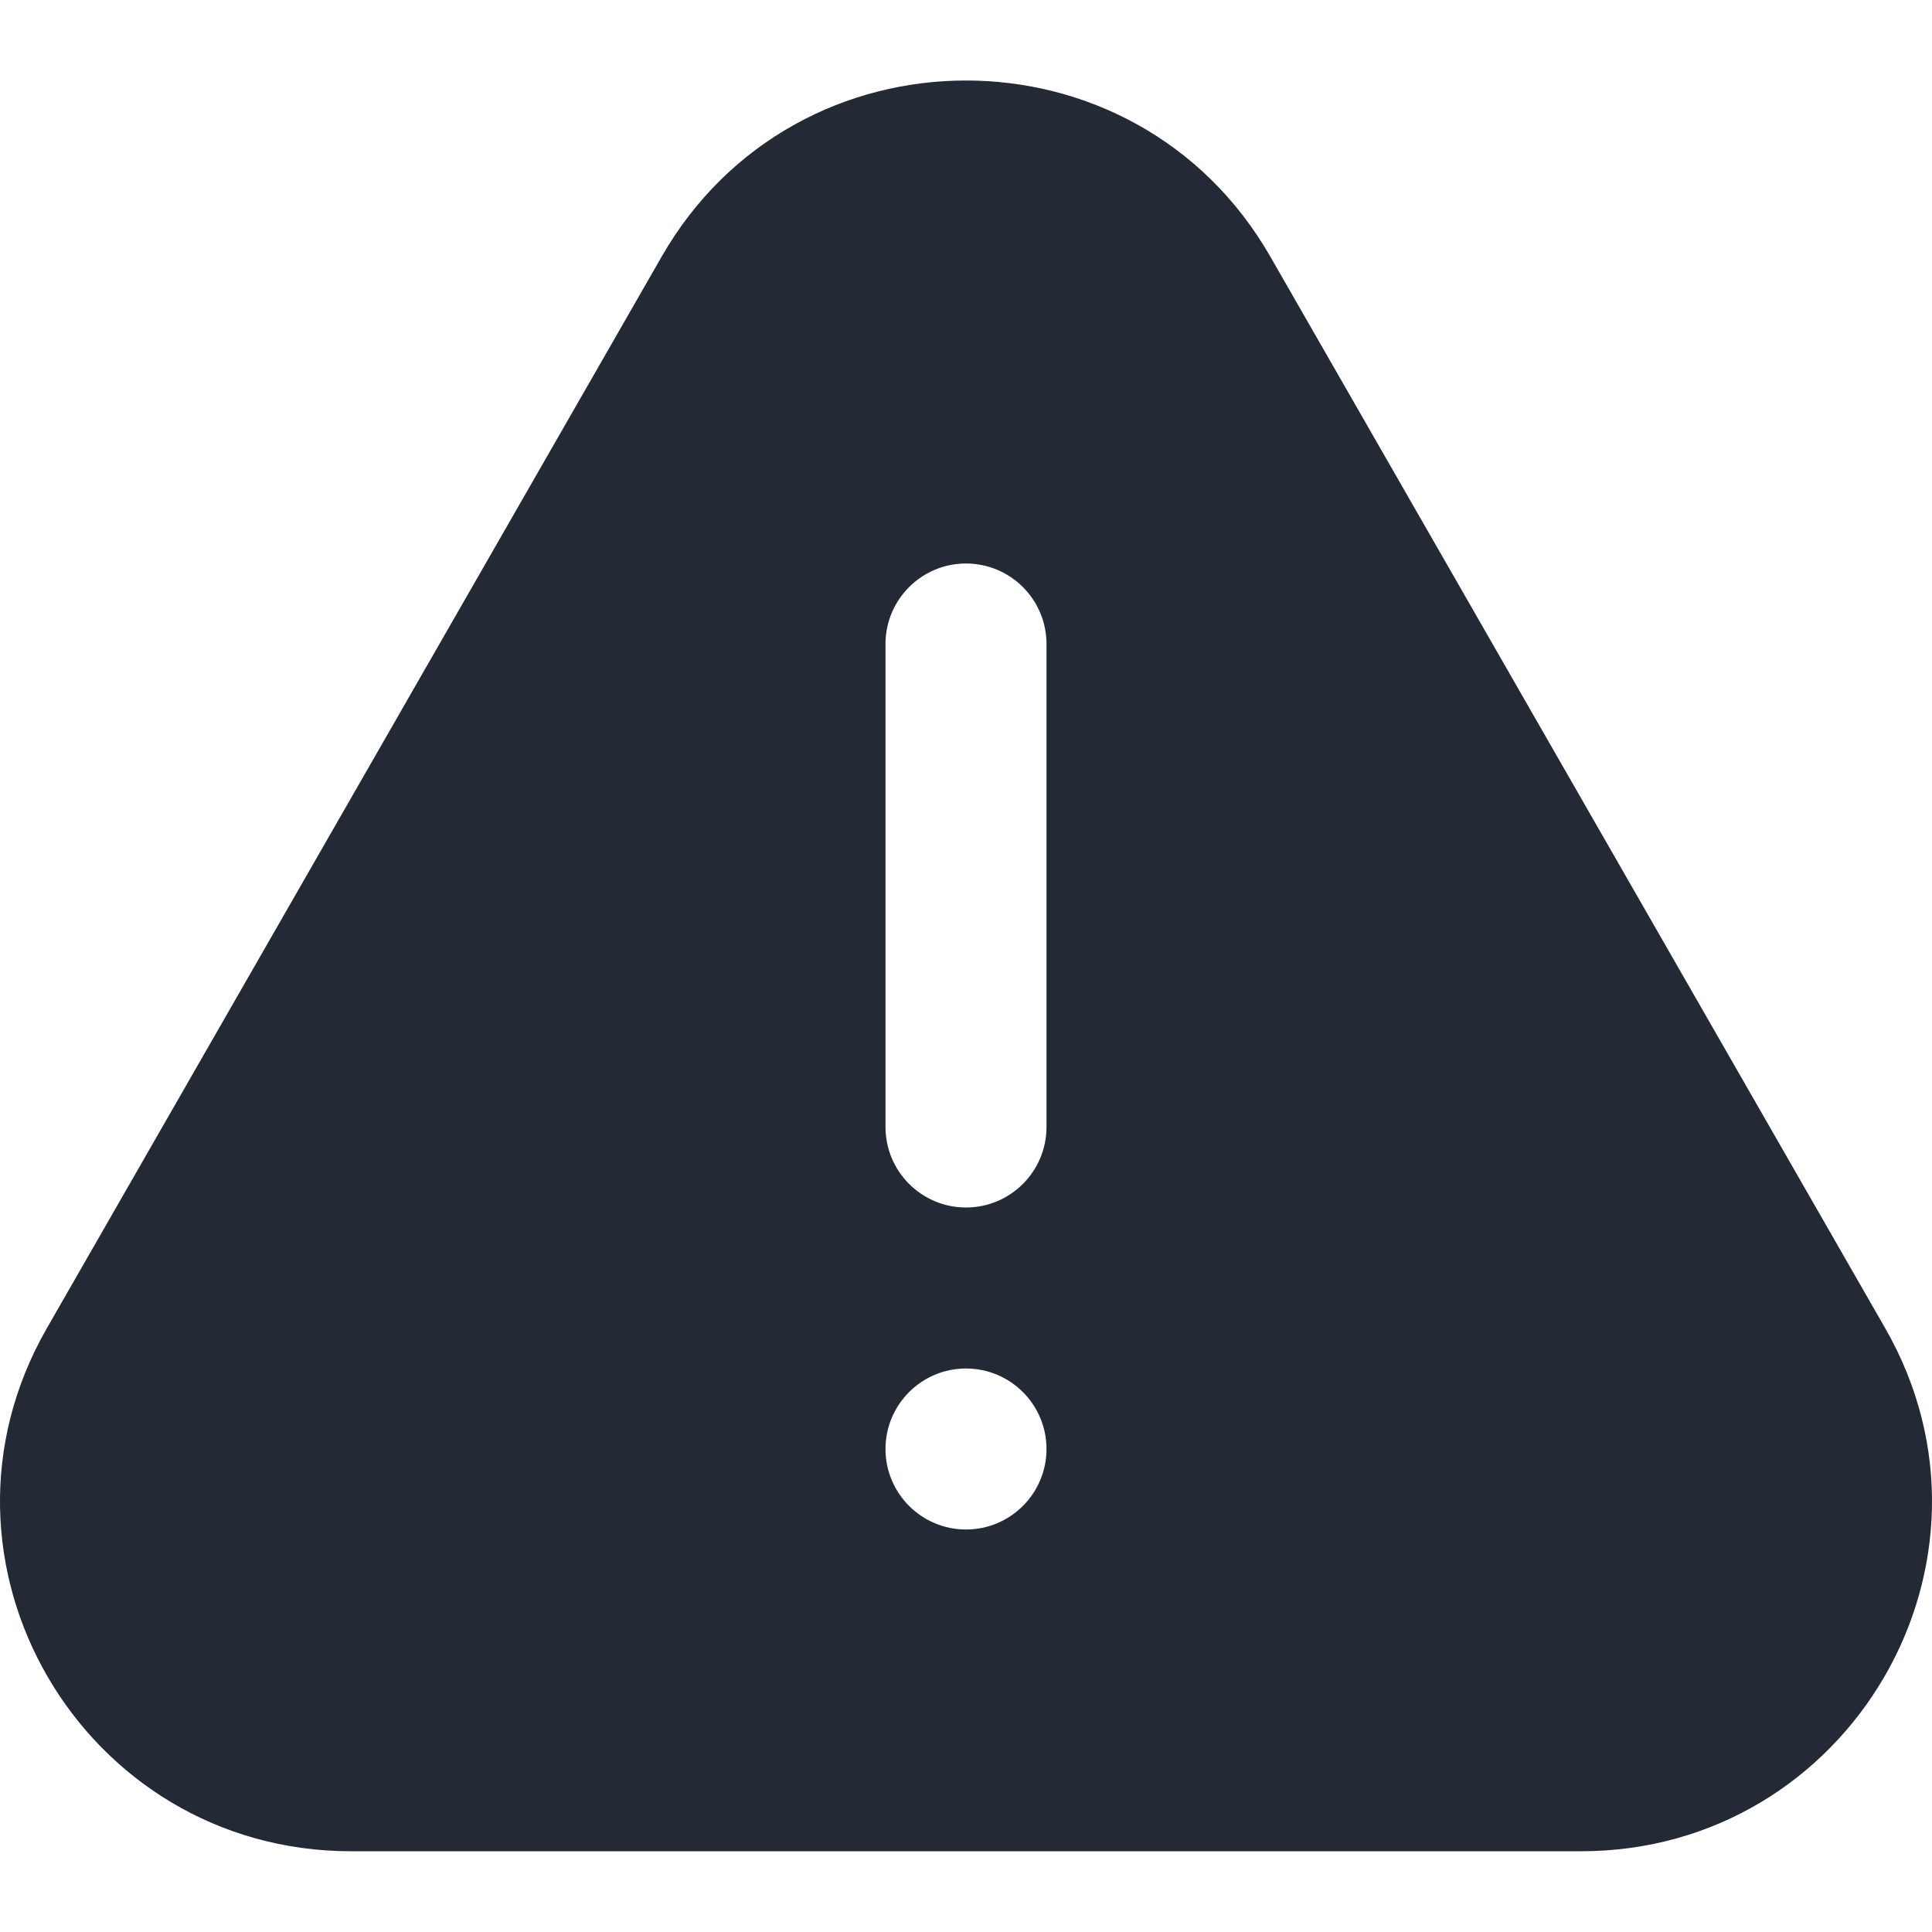
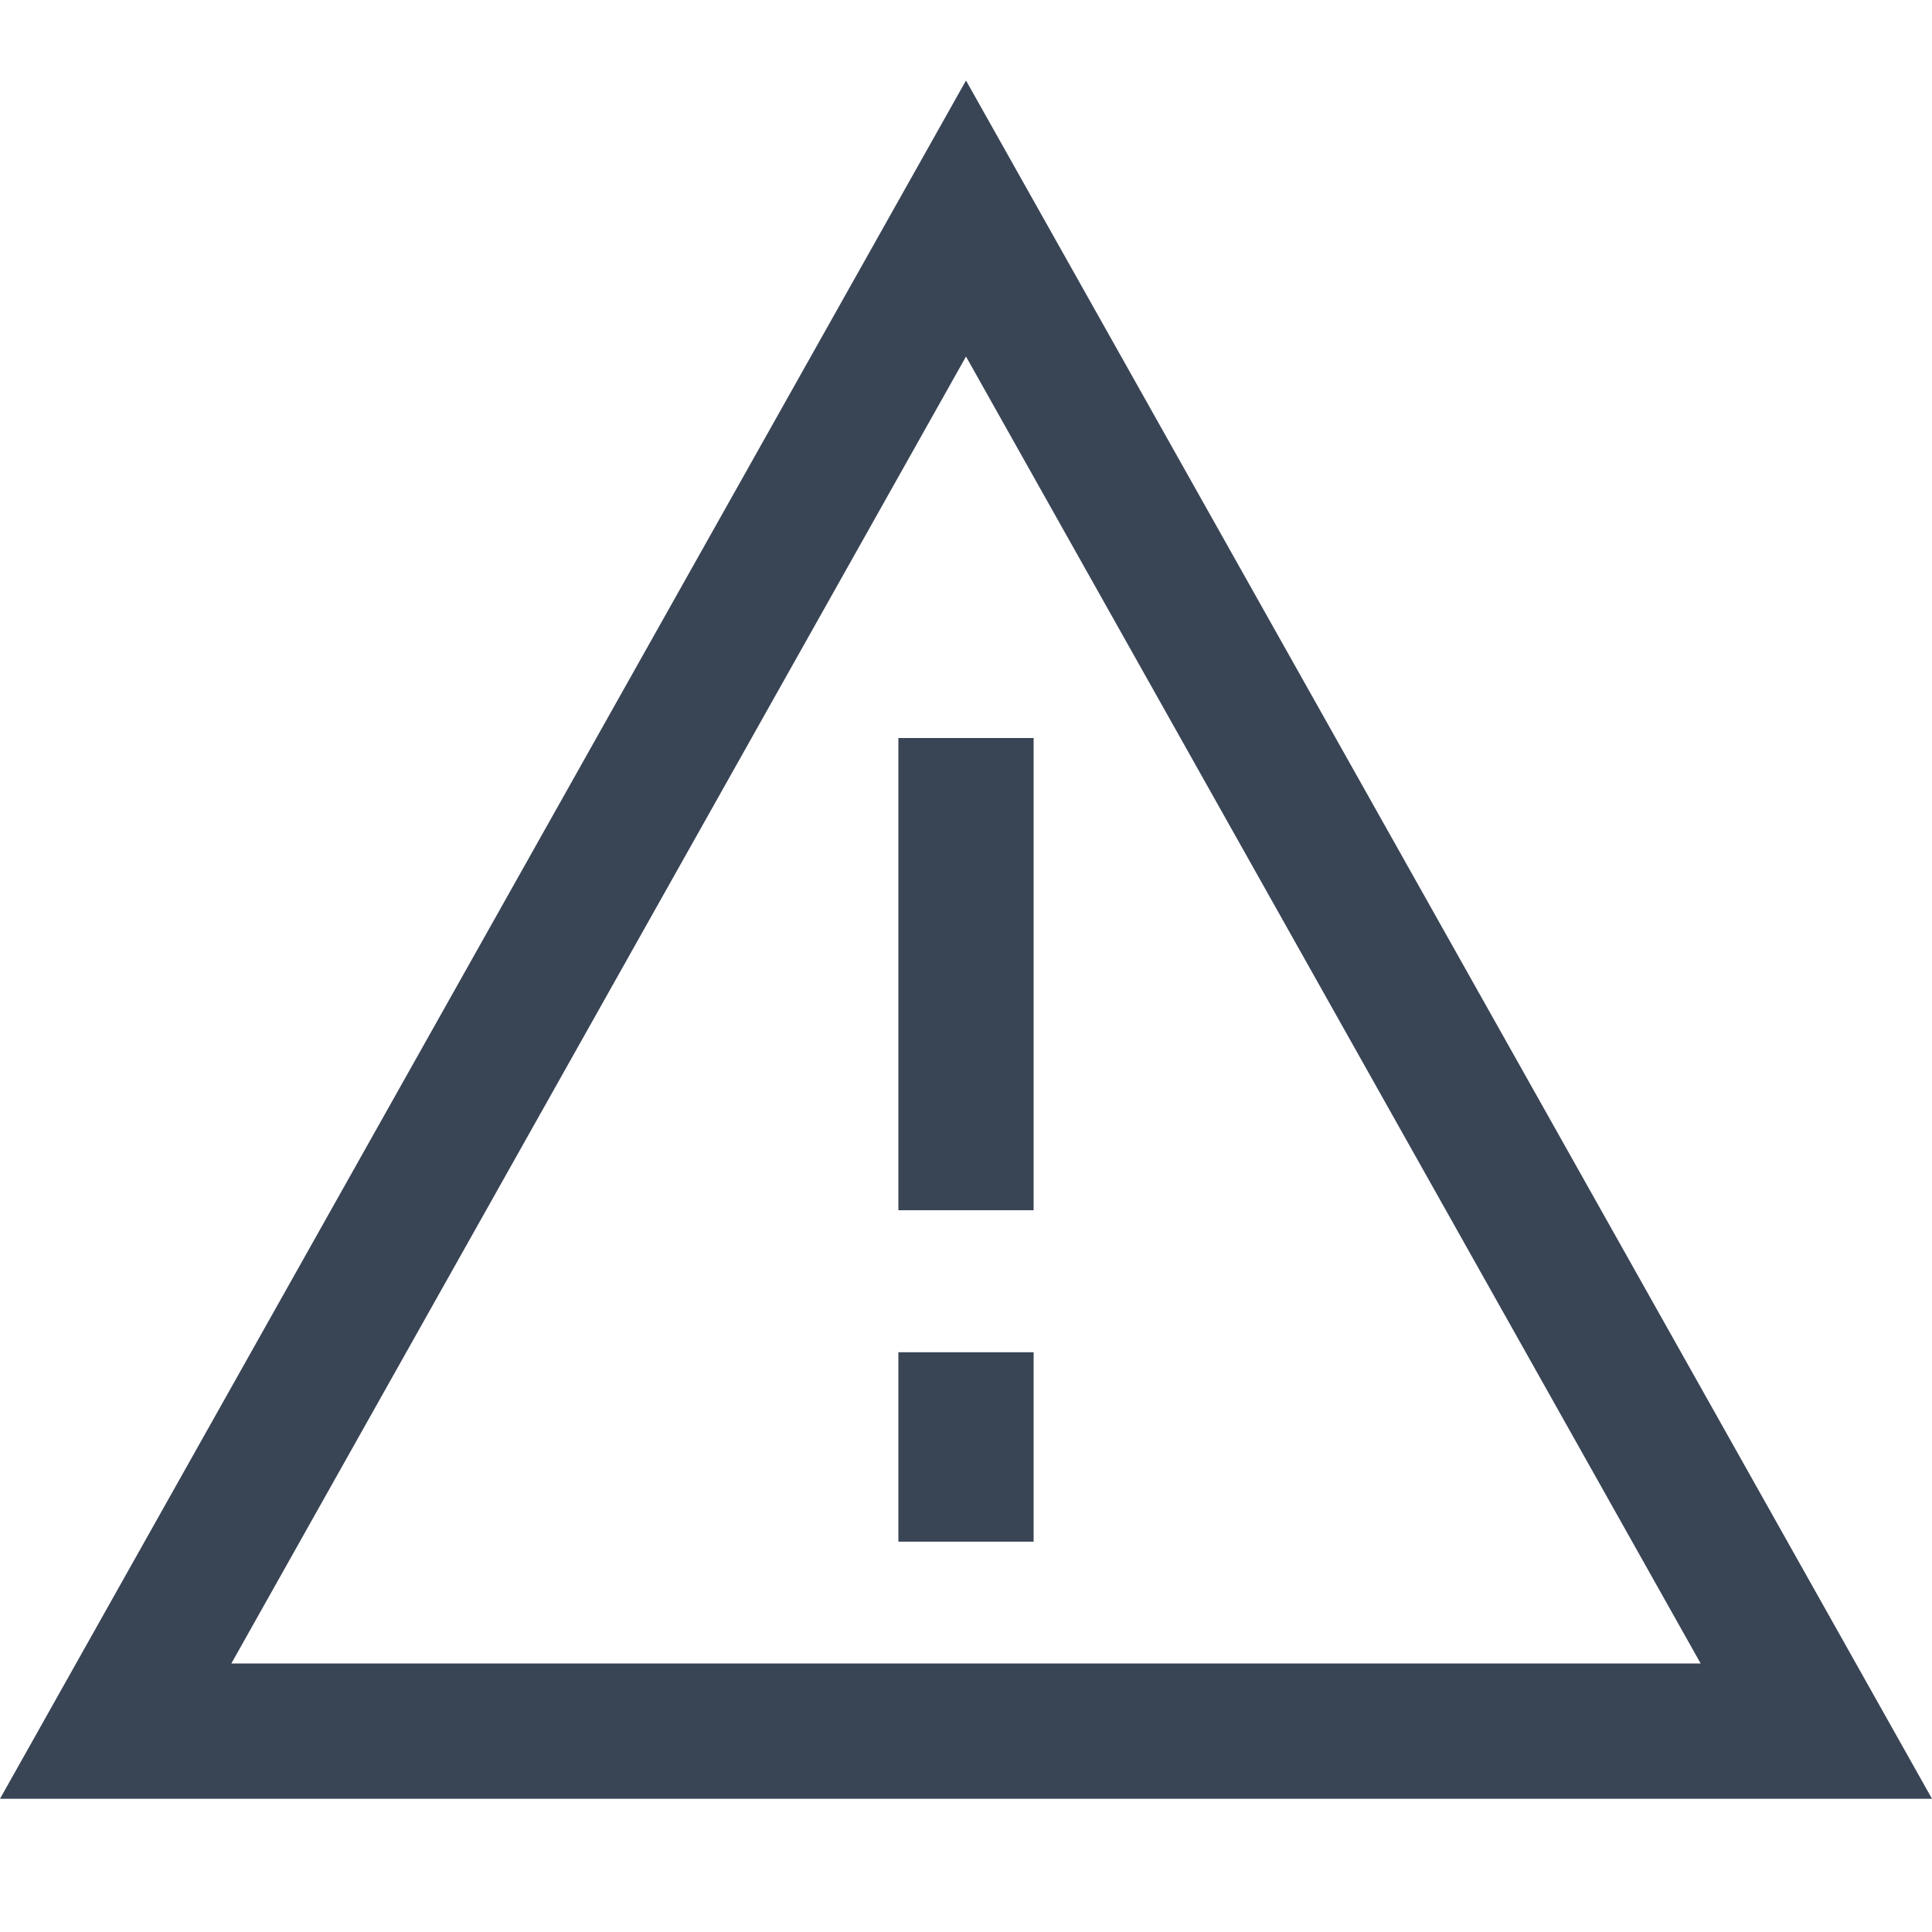
<svg xmlns="http://www.w3.org/2000/svg" width="24" height="24" viewBox="0 0 24 24" fill="none">
-   <path fill-rule="evenodd" clip-rule="evenodd" d="M23.419 16.5L15.78 3.187C14.108 0.271 9.892 0.271 8.22 3.187L0.582 16.5C-1.083 19.401 1.024 22.997 4.362 22.997H19.639C22.976 22.997 25.082 19.401 23.419 16.5ZM11 8C11 7.448 11.448 7 12 7C12.552 7 13 7.448 13 8V14C13 14.552 12.552 15 12 15C11.448 15 11 14.552 11 14V8ZM13 18C13 18.552 12.552 19 12 19C11.448 19 11 18.552 11 18C11 17.448 11.448 17 12 17C12.552 17 13 17.448 13 18Z" fill="#242A35" />
+   <path d="M24 22.345H0L12 1L24 22.345ZM2.874 20.664H21.126L12 4.429L2.874 20.664Z" fill="#394455" />
+   <path d="M12.84 9.168H11.16V15.034H12.84V9.168Z" fill="#394455" />
+   <path d="M12.84 16.798H11.16V19.151H12.84V16.798Z" fill="#394455" />
</svg>
